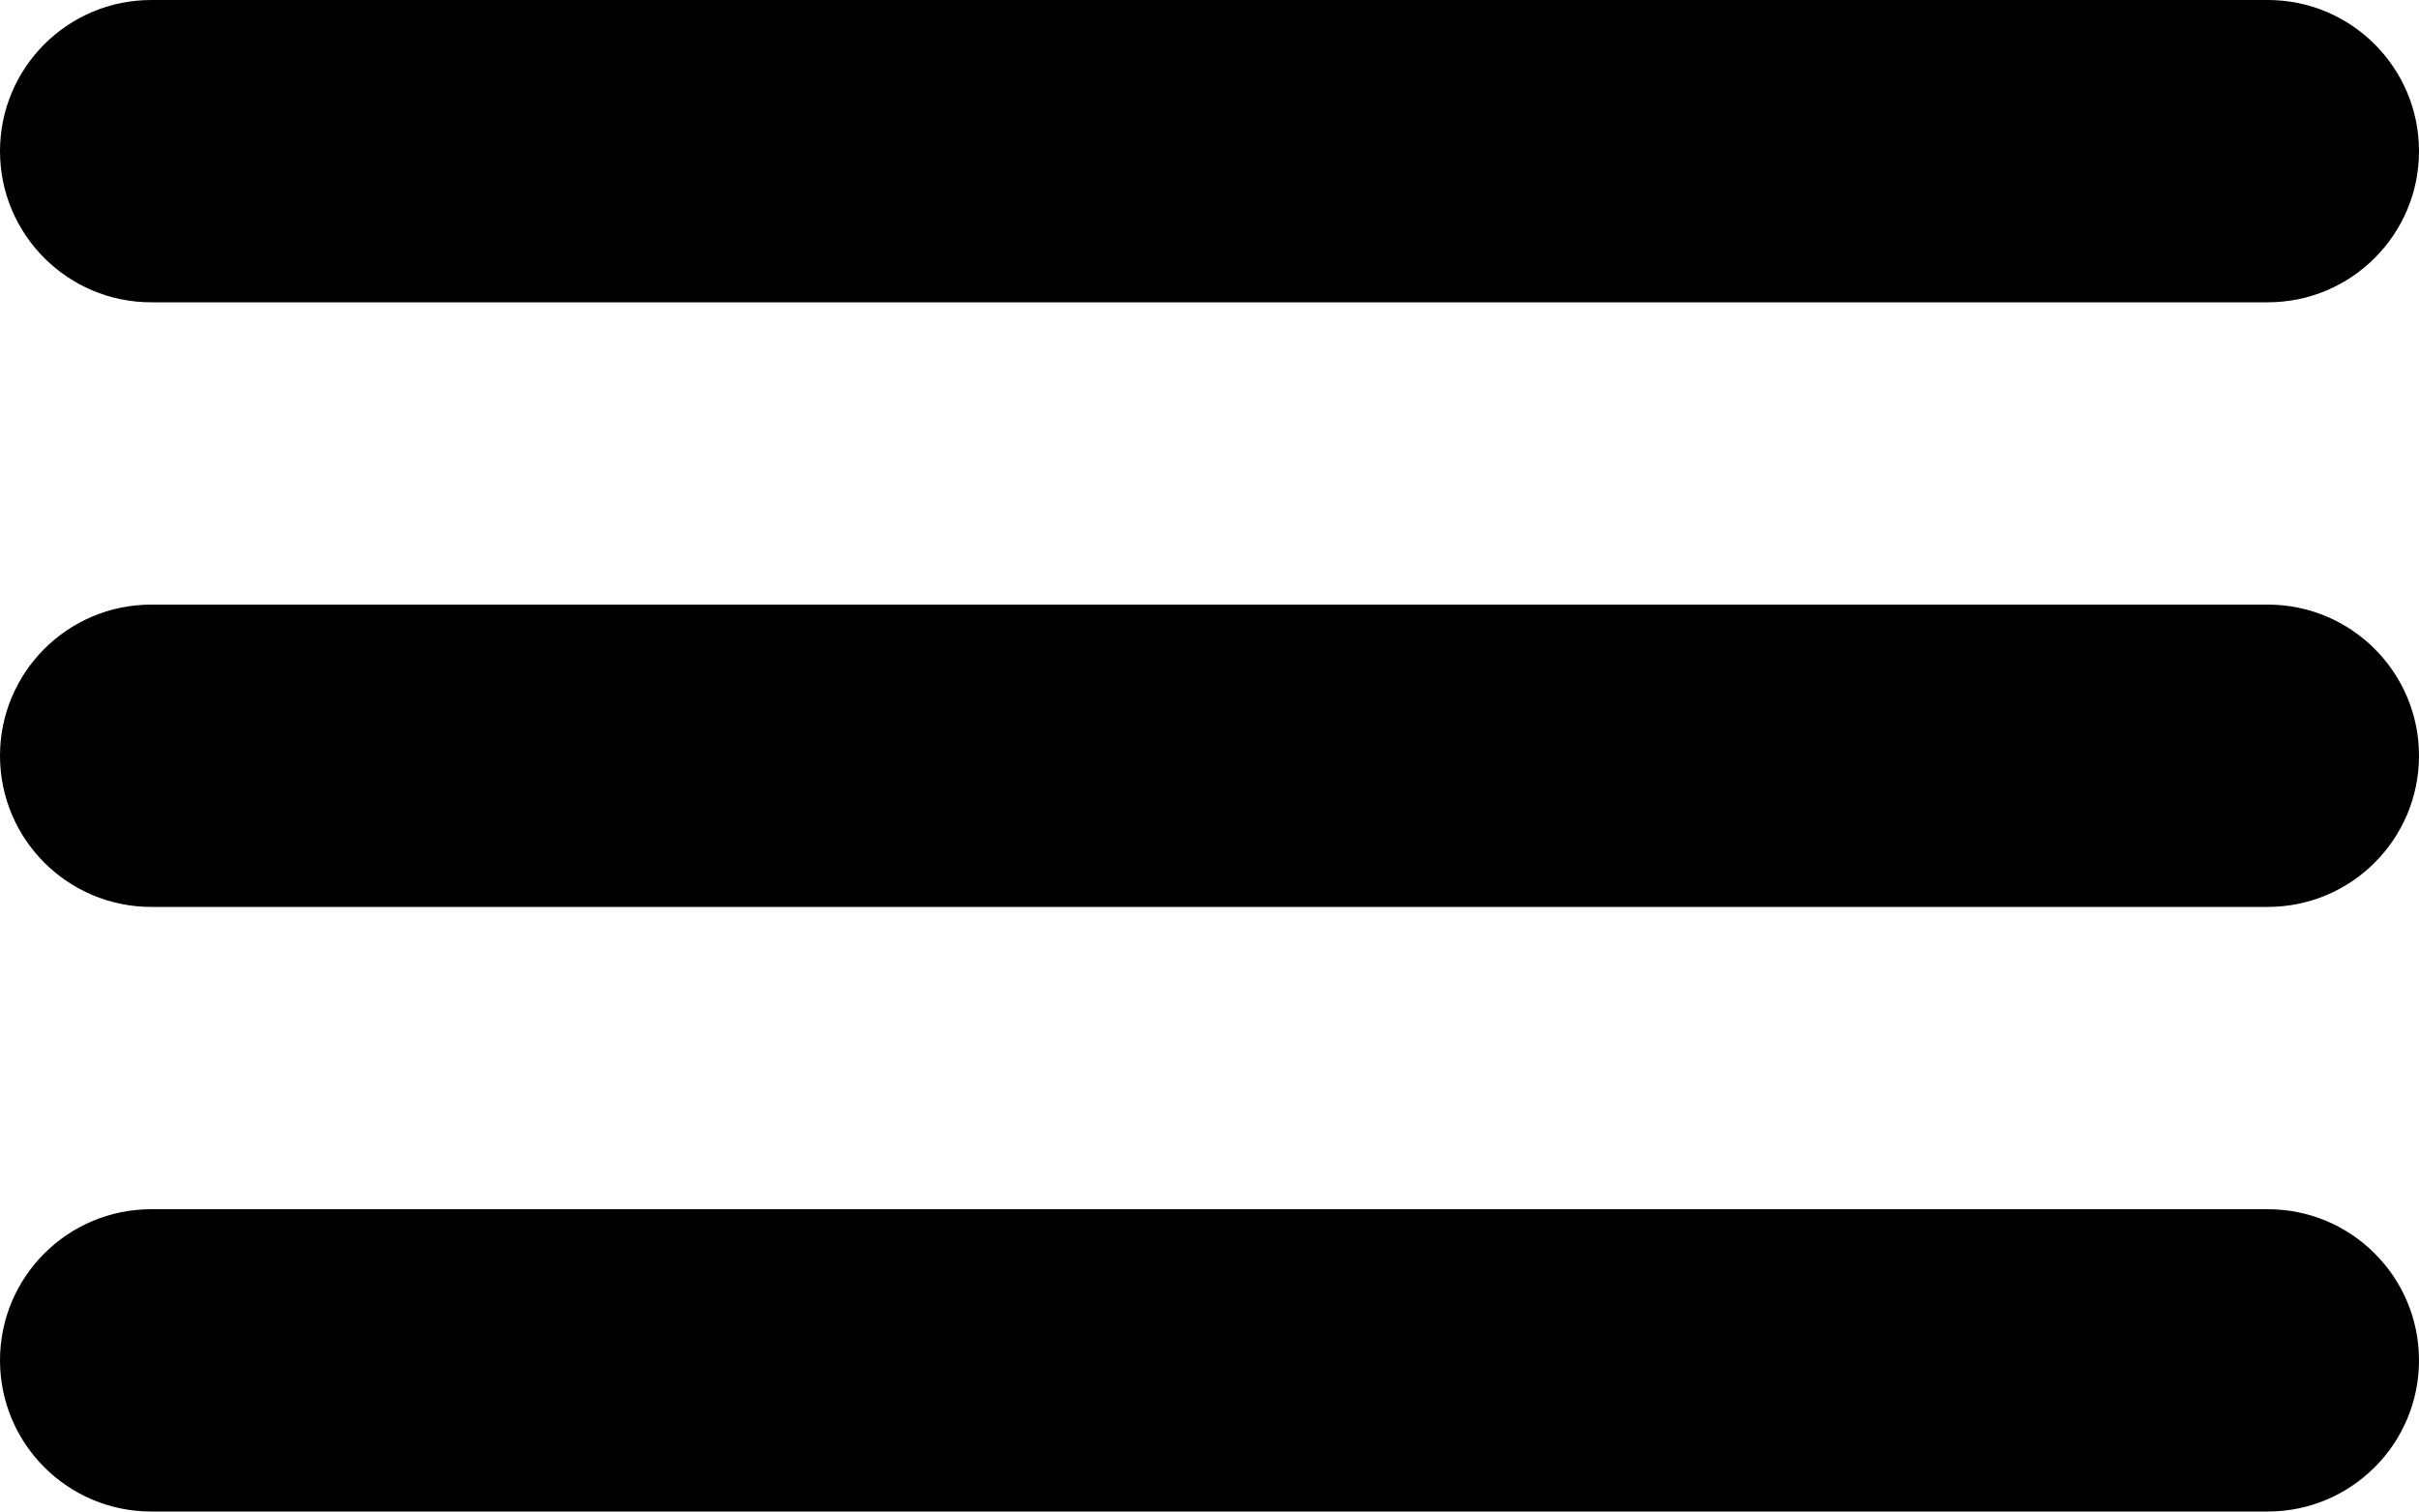
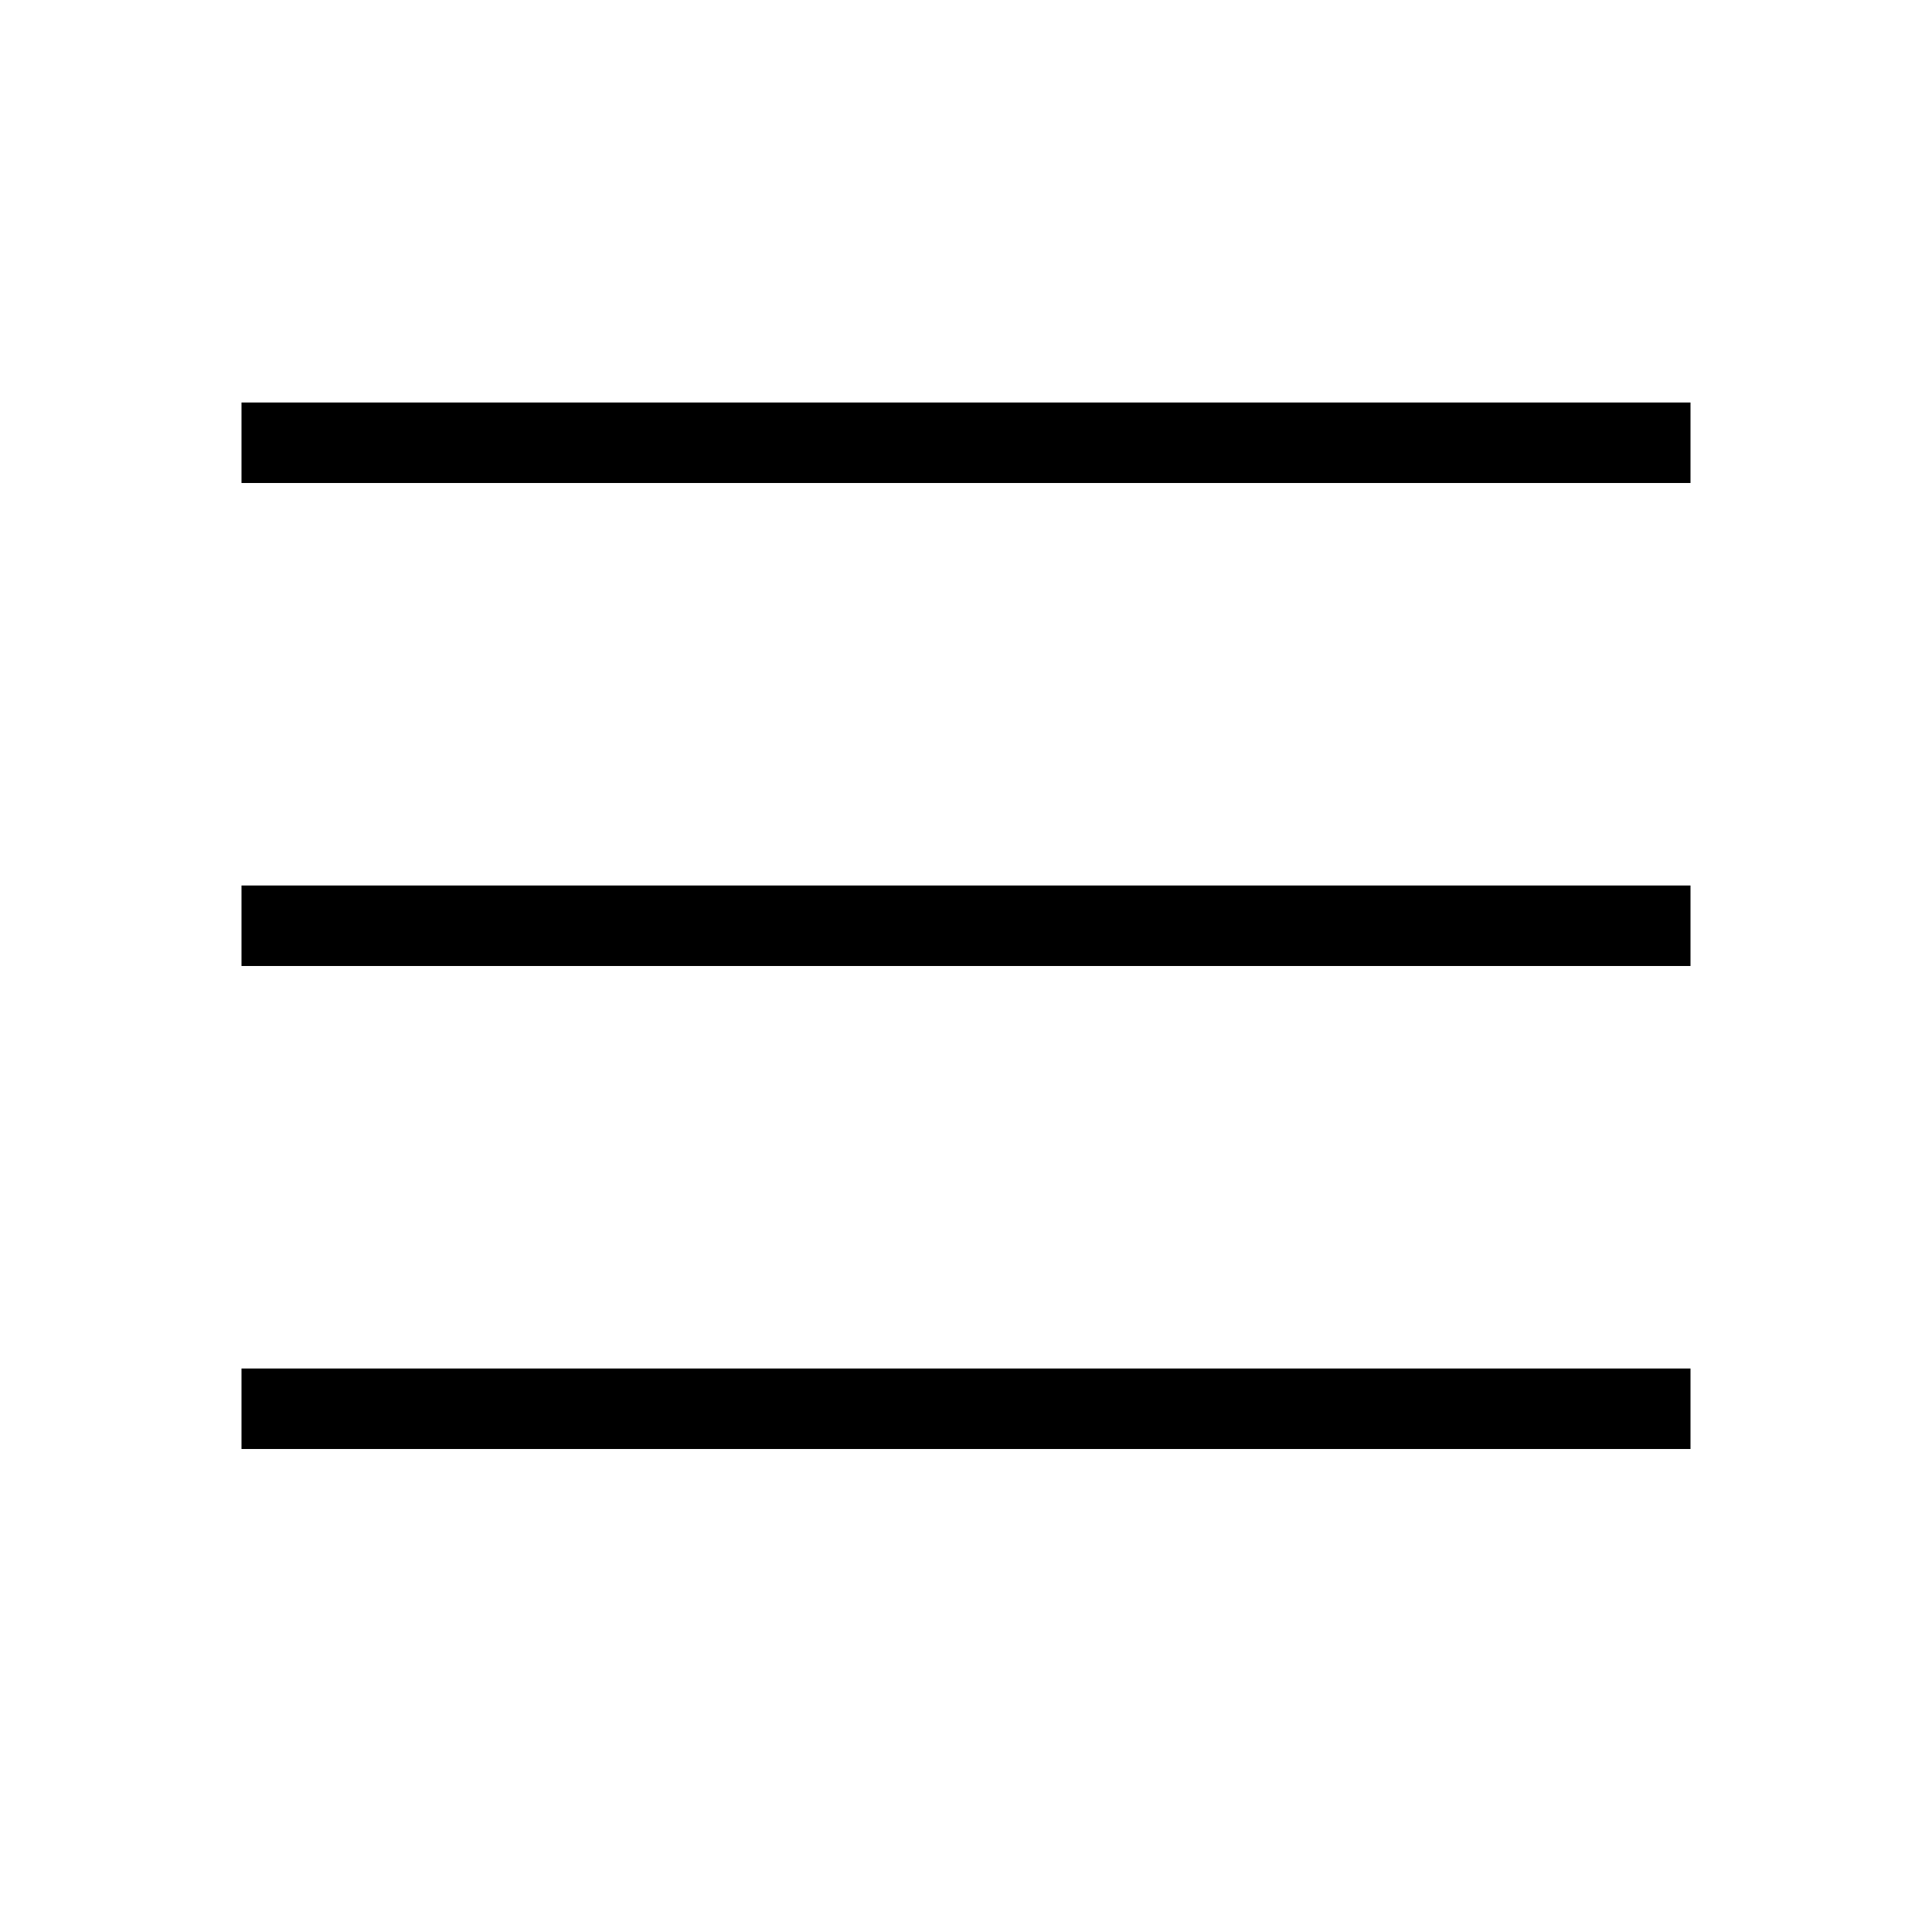
- <svg xmlns="http://www.w3.org/2000/svg" width="24" height="15" viewBox="0 0 24 15">
-   <path d="M5.3012e-07 1.5C2.37343e-07 0.672 0.672 0 1.5 0H22.5C23.328 0 24 0.672 24 1.5V1.5C24 2.328 23.328 3 22.5 3H1.5C0.672 3 8.22897e-07 2.328 5.3012e-07 1.5V1.5Z" />
-   <path d="M5.3012e-07 13.5C2.37343e-07 12.671 0.672 12 1.5 12H22.5C23.328 12 24 12.671 24 13.5V13.5C24 14.328 23.328 15 22.5 15H1.5C0.672 15 8.22897e-07 14.328 5.3012e-07 13.5V13.5Z" />
-   <path d="M5.3012e-07 7.5C2.37343e-07 6.672 0.672 6 1.5 6H22.5C23.328 6 24 6.672 24 7.5V7.5C24 8.328 23.328 9 22.5 9H1.5C0.672 9 8.22897e-07 8.328 5.3012e-07 7.5V7.5Z" />
+ <svg viewBox="0 0 24 24" preserveAspectRatio="xMidYMid meet" focusable="false" style="pointer-events: none; display: block; width: 100%; height: 100%;">
+   <path d="M21,6H3V5h18V6z M21,11H3v1h18V11z M21,17H3v1h18V17z" />
</svg>
